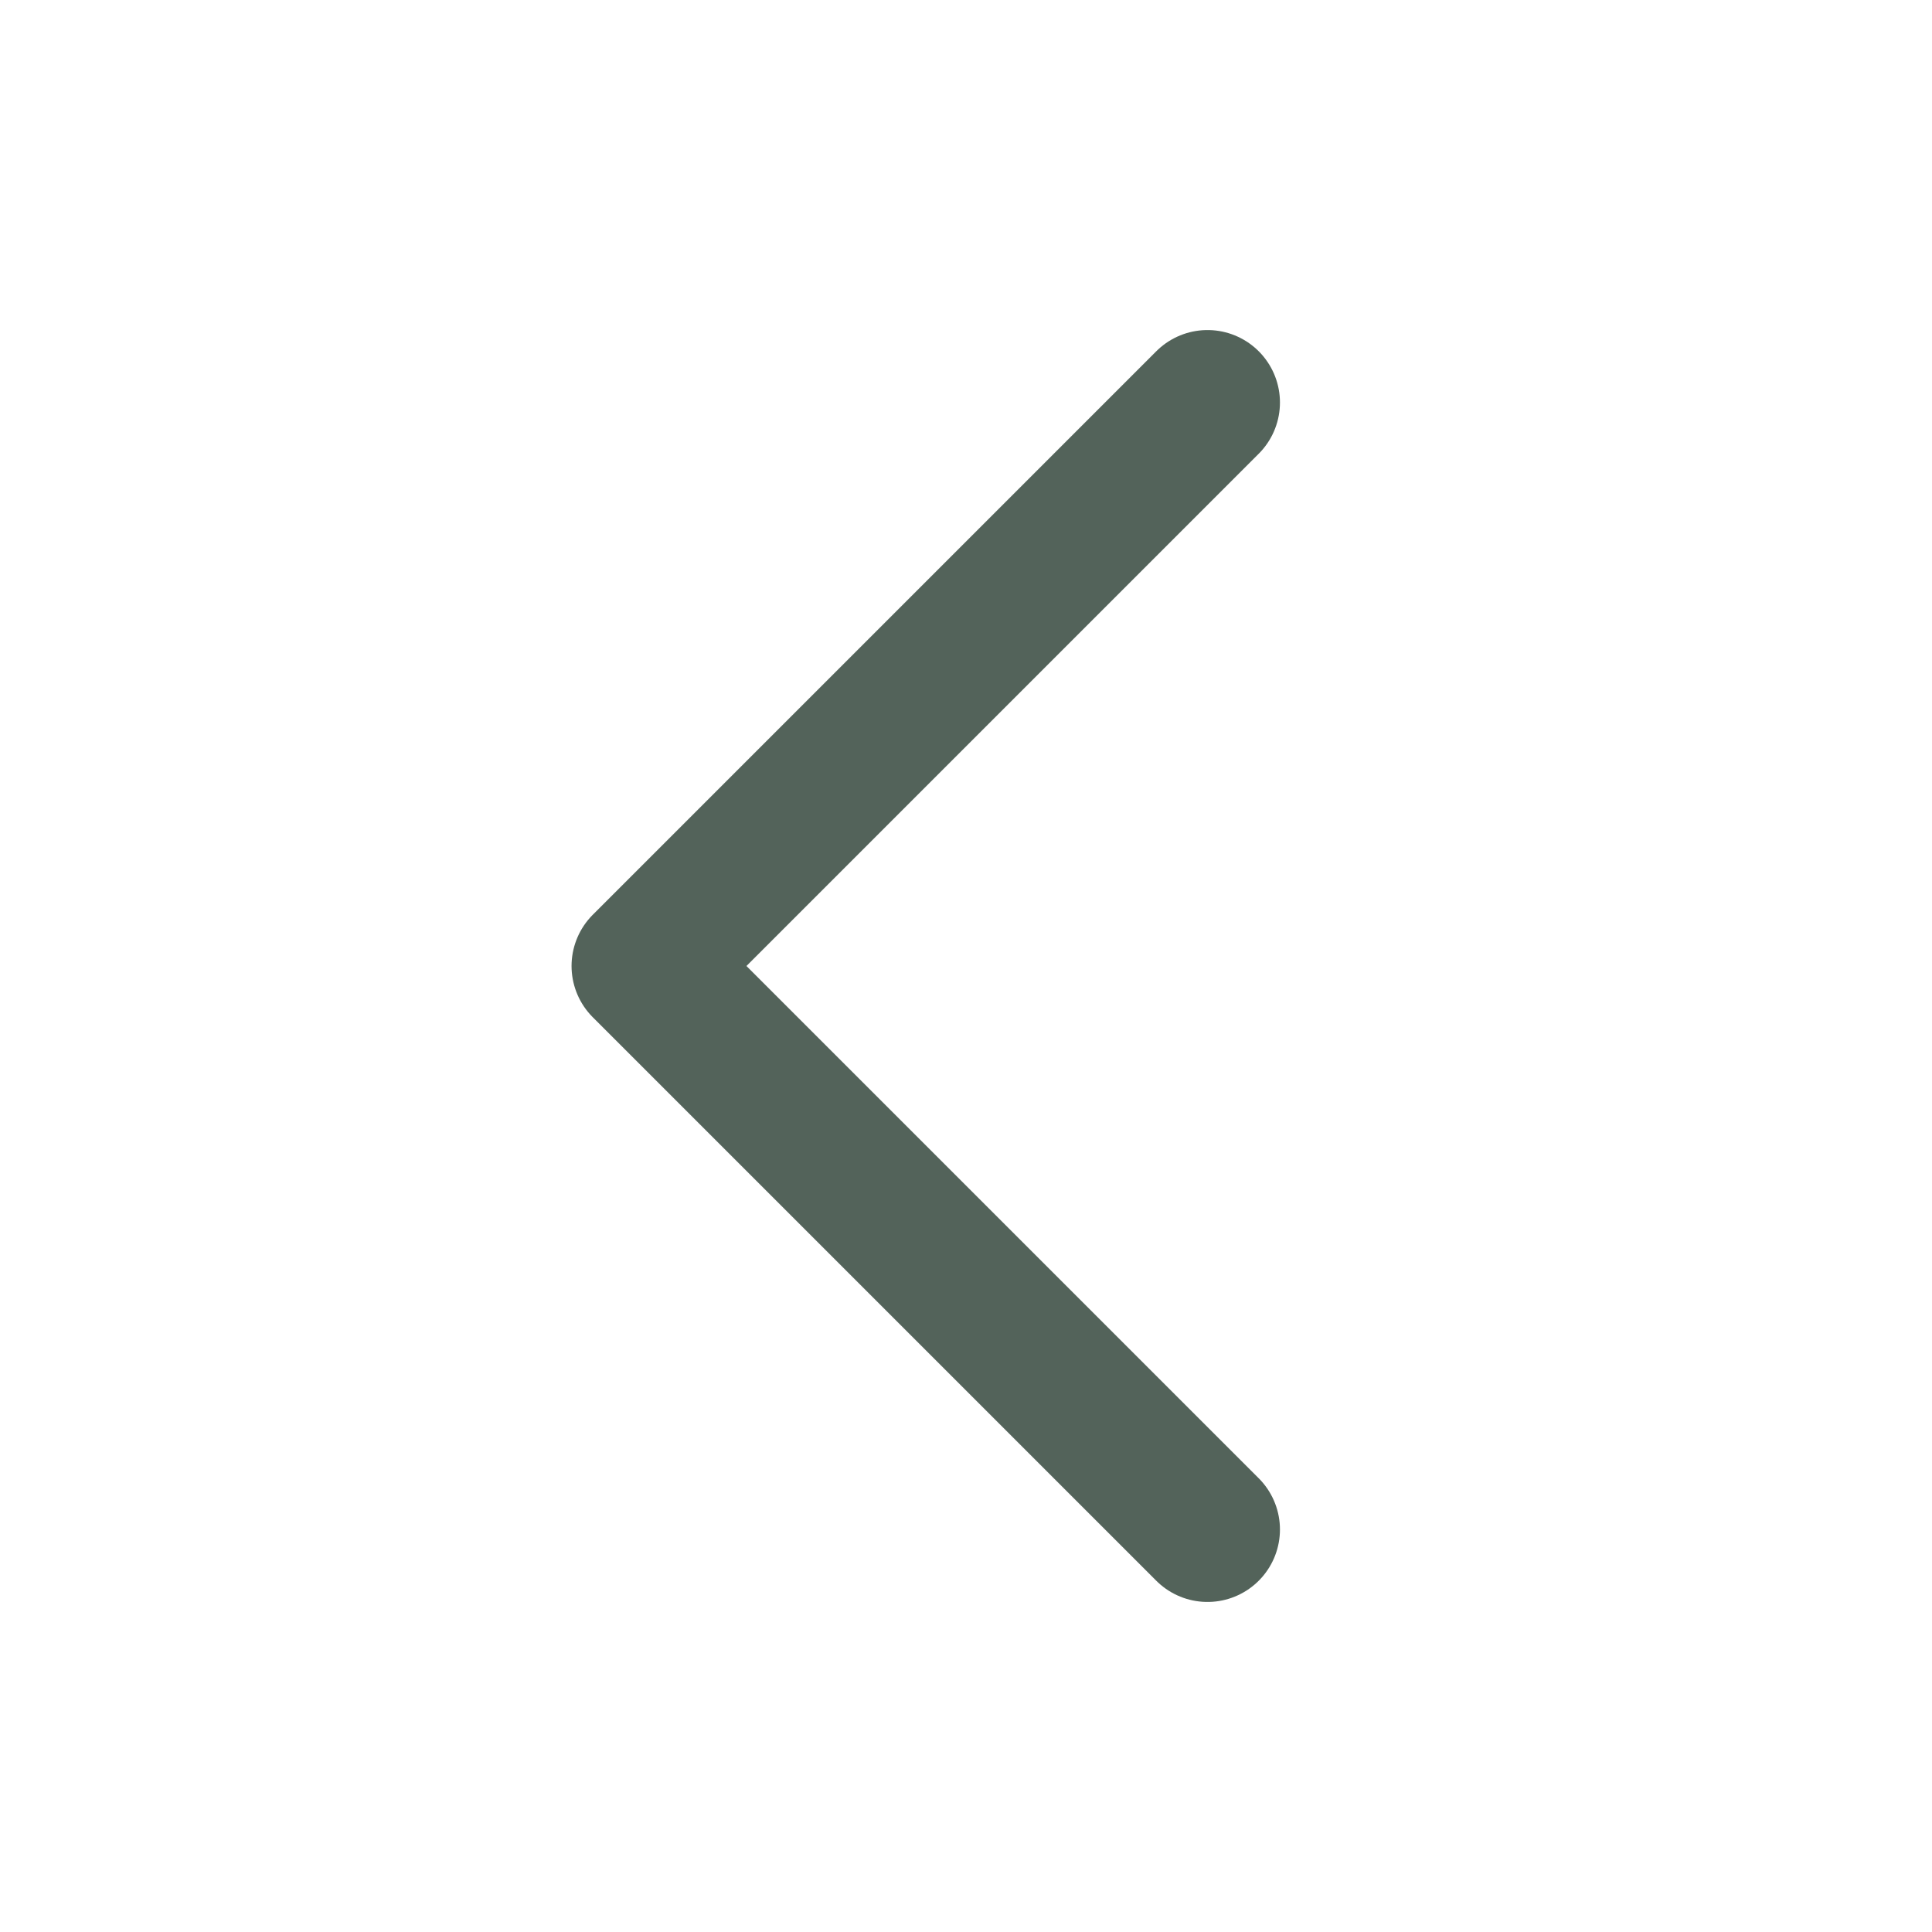
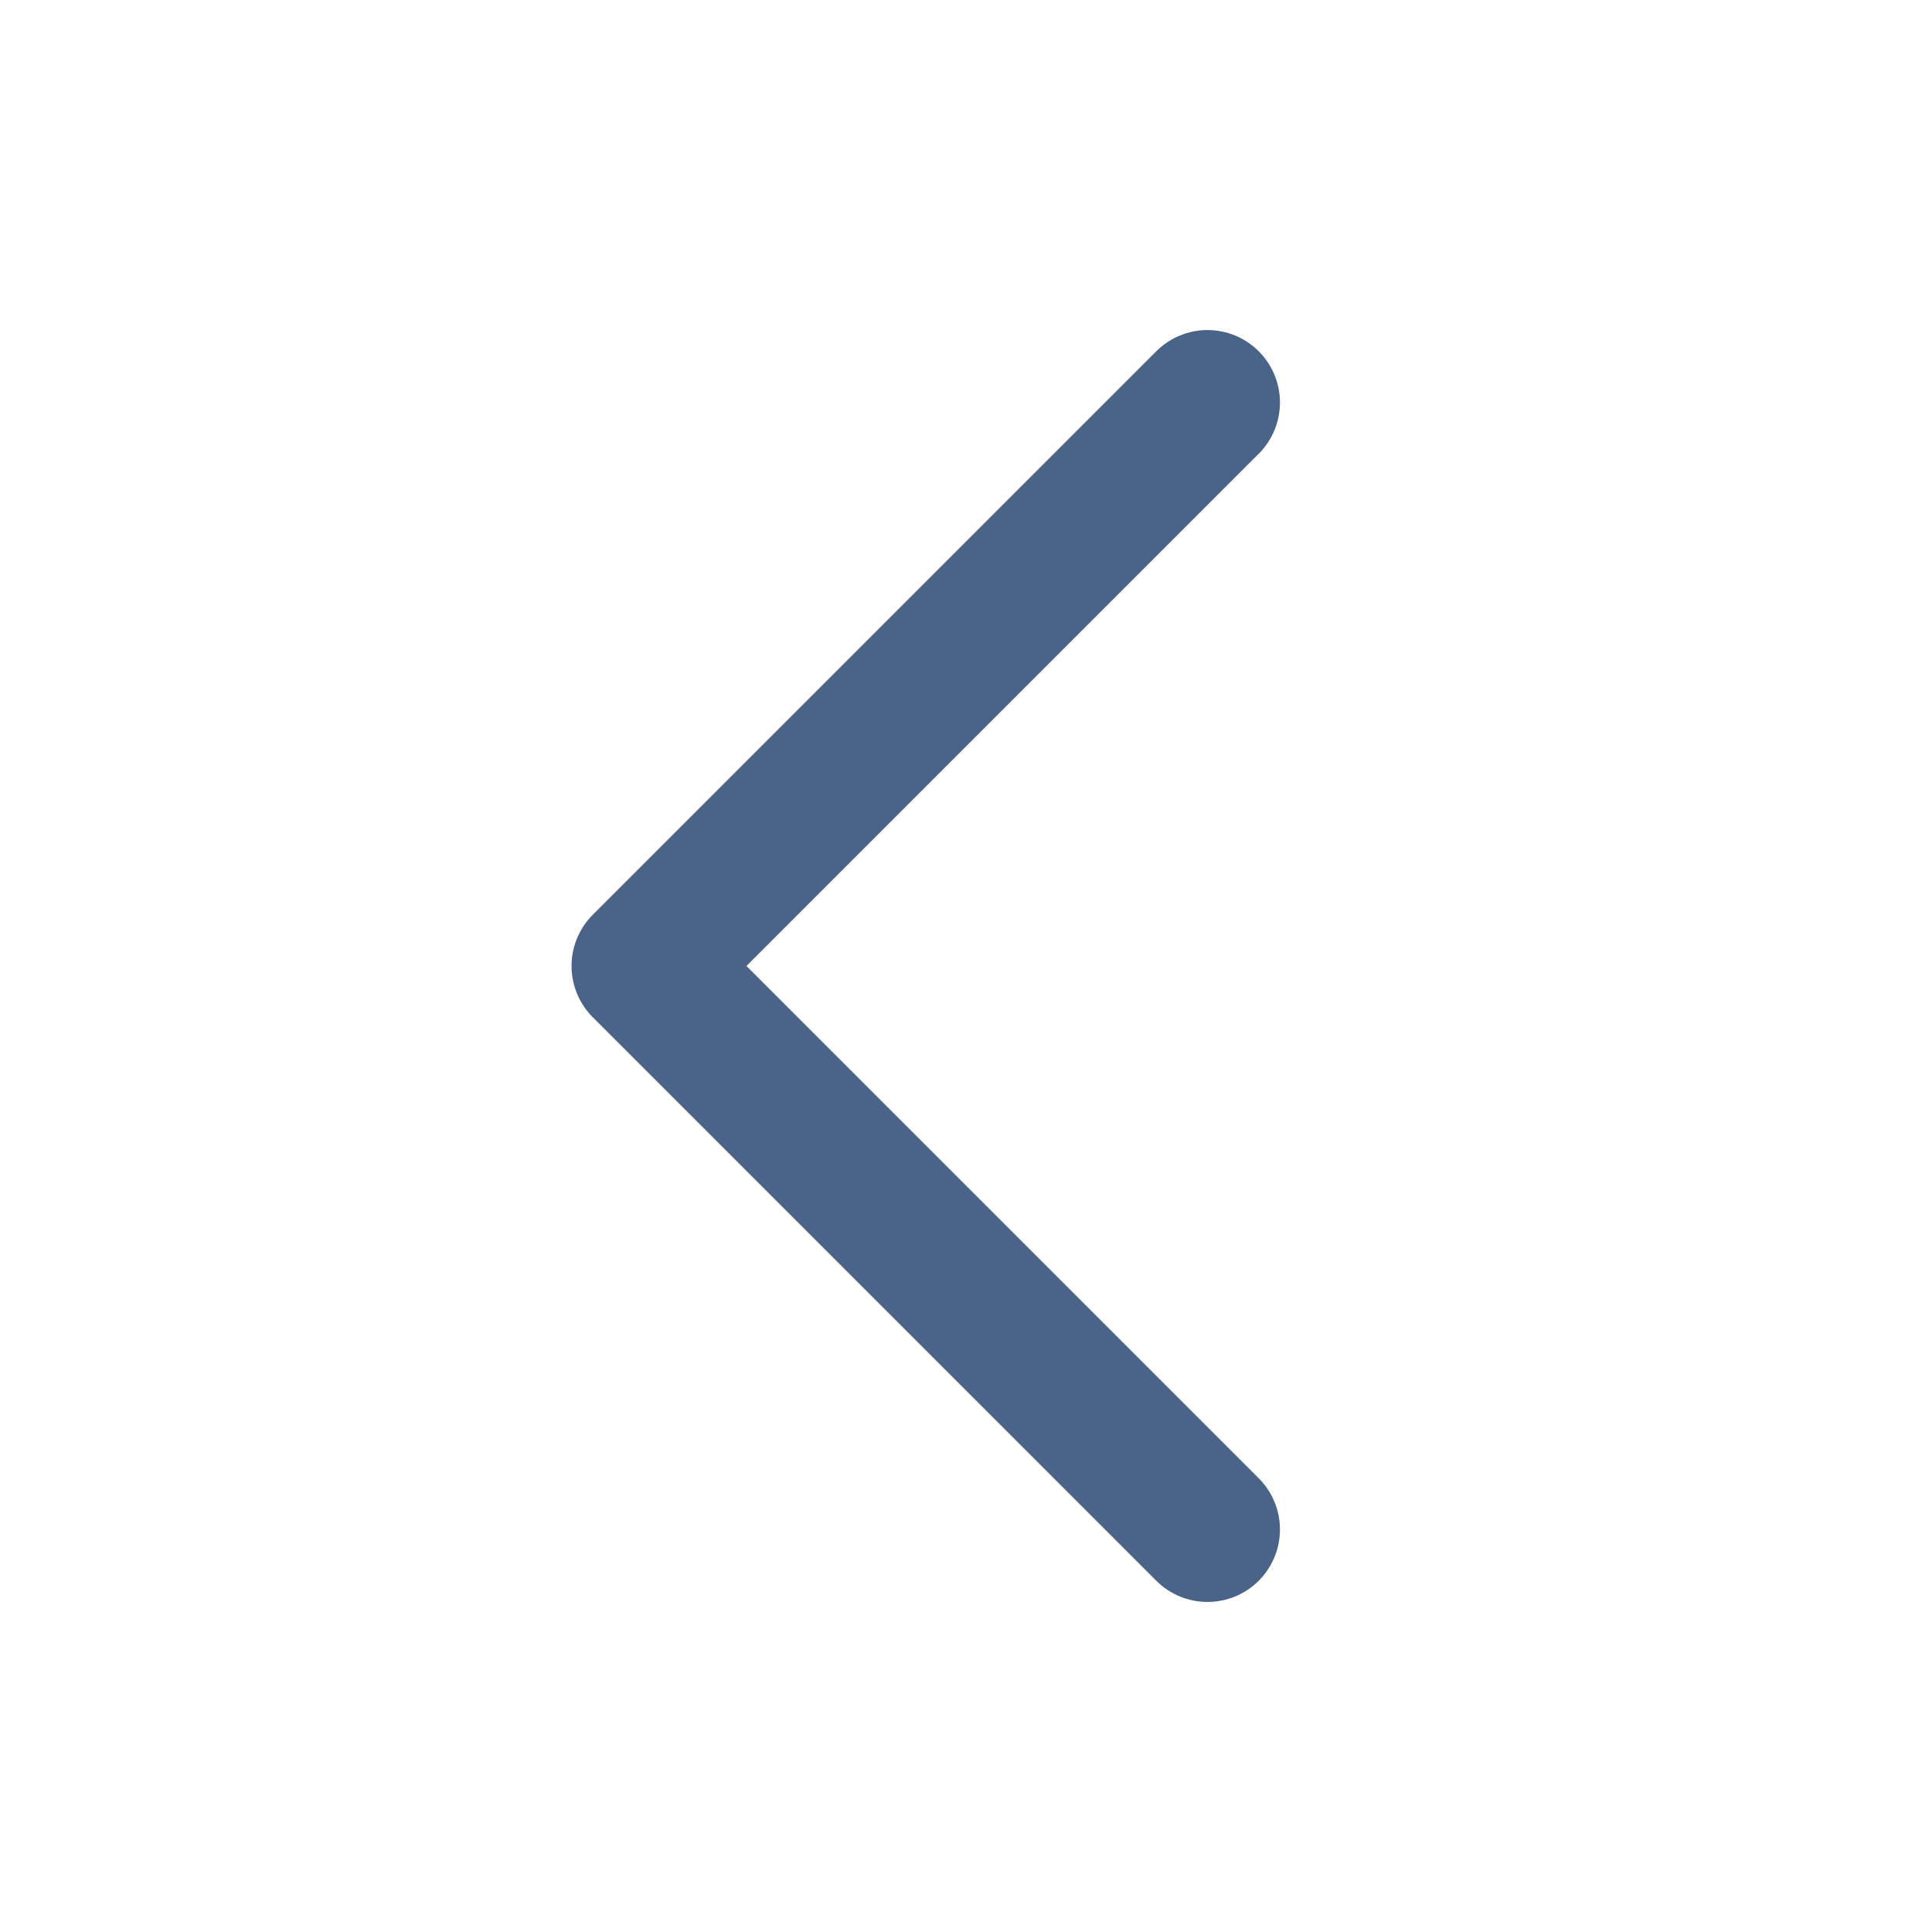
<svg xmlns="http://www.w3.org/2000/svg" width="24" height="24" viewBox="0 0 24 24" fill="none">
-   <path d="M15 5L8 12L15 19" stroke="#53635A" stroke-width="1.8" stroke-linecap="round" stroke-linejoin="round" />
+   <path d="M15 5L8 12L15 19" stroke="#4a6388" stroke-width="1.8" stroke-linecap="round" stroke-linejoin="round" />
</svg>
